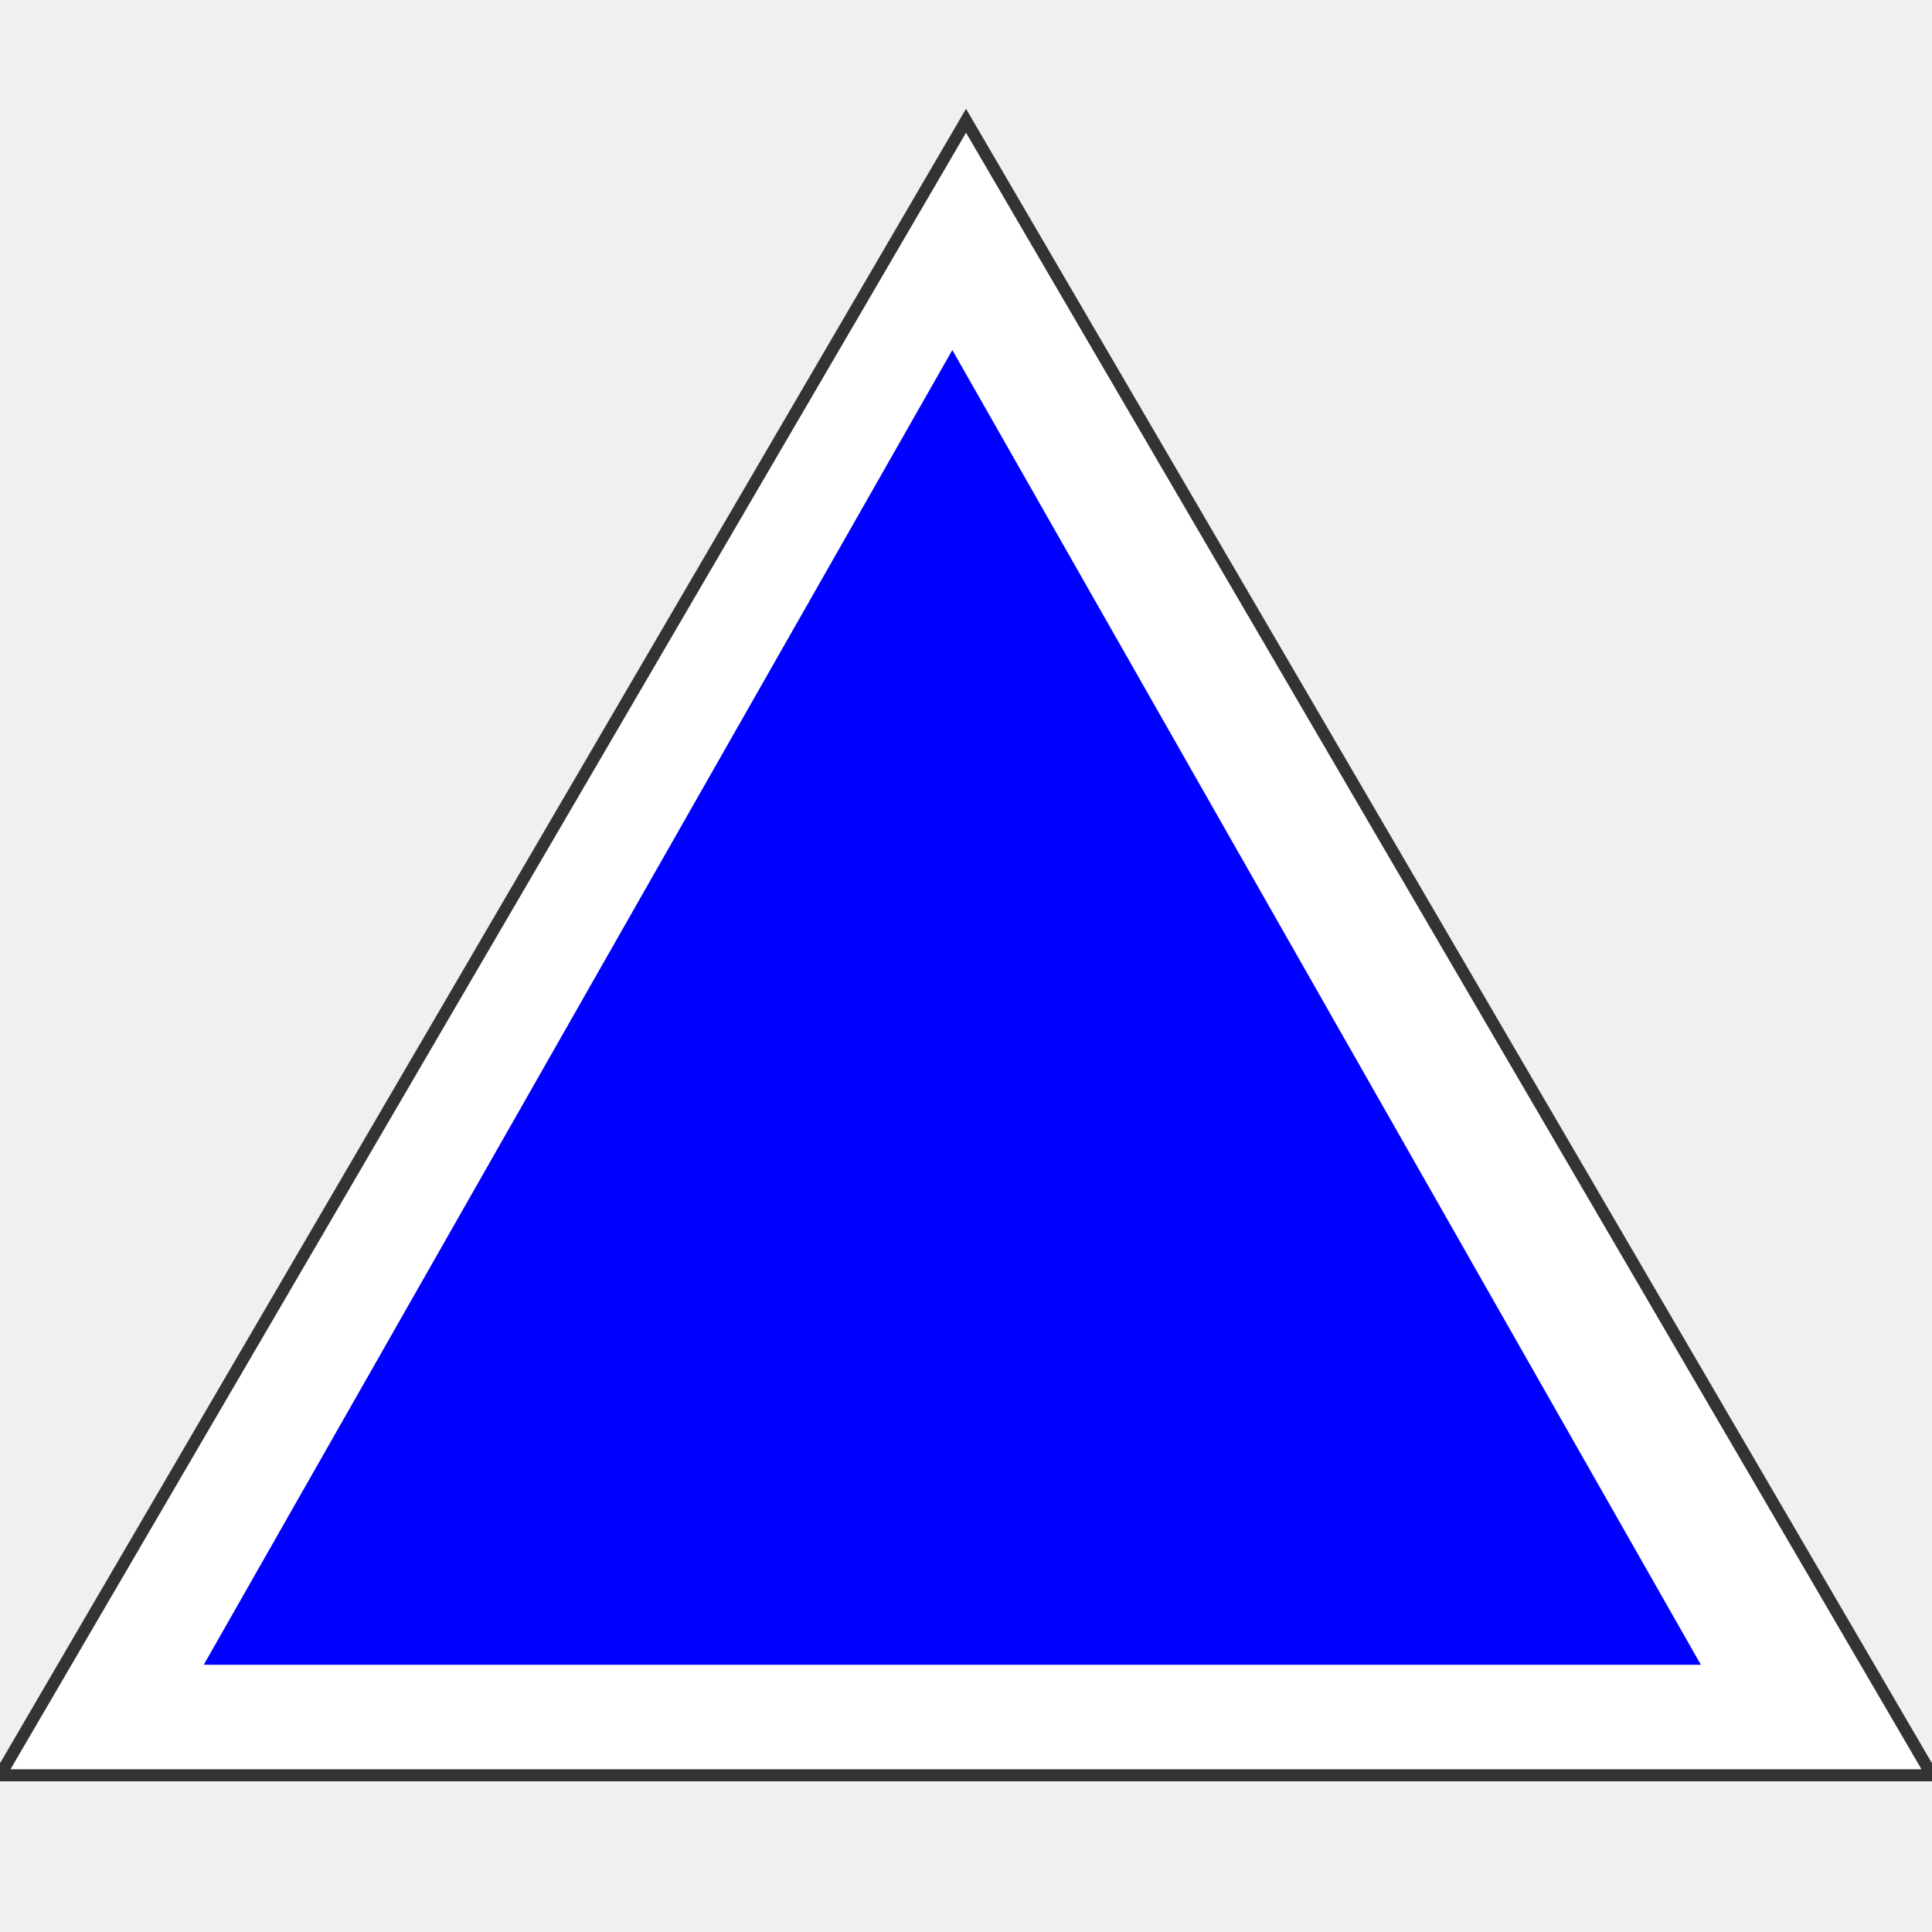
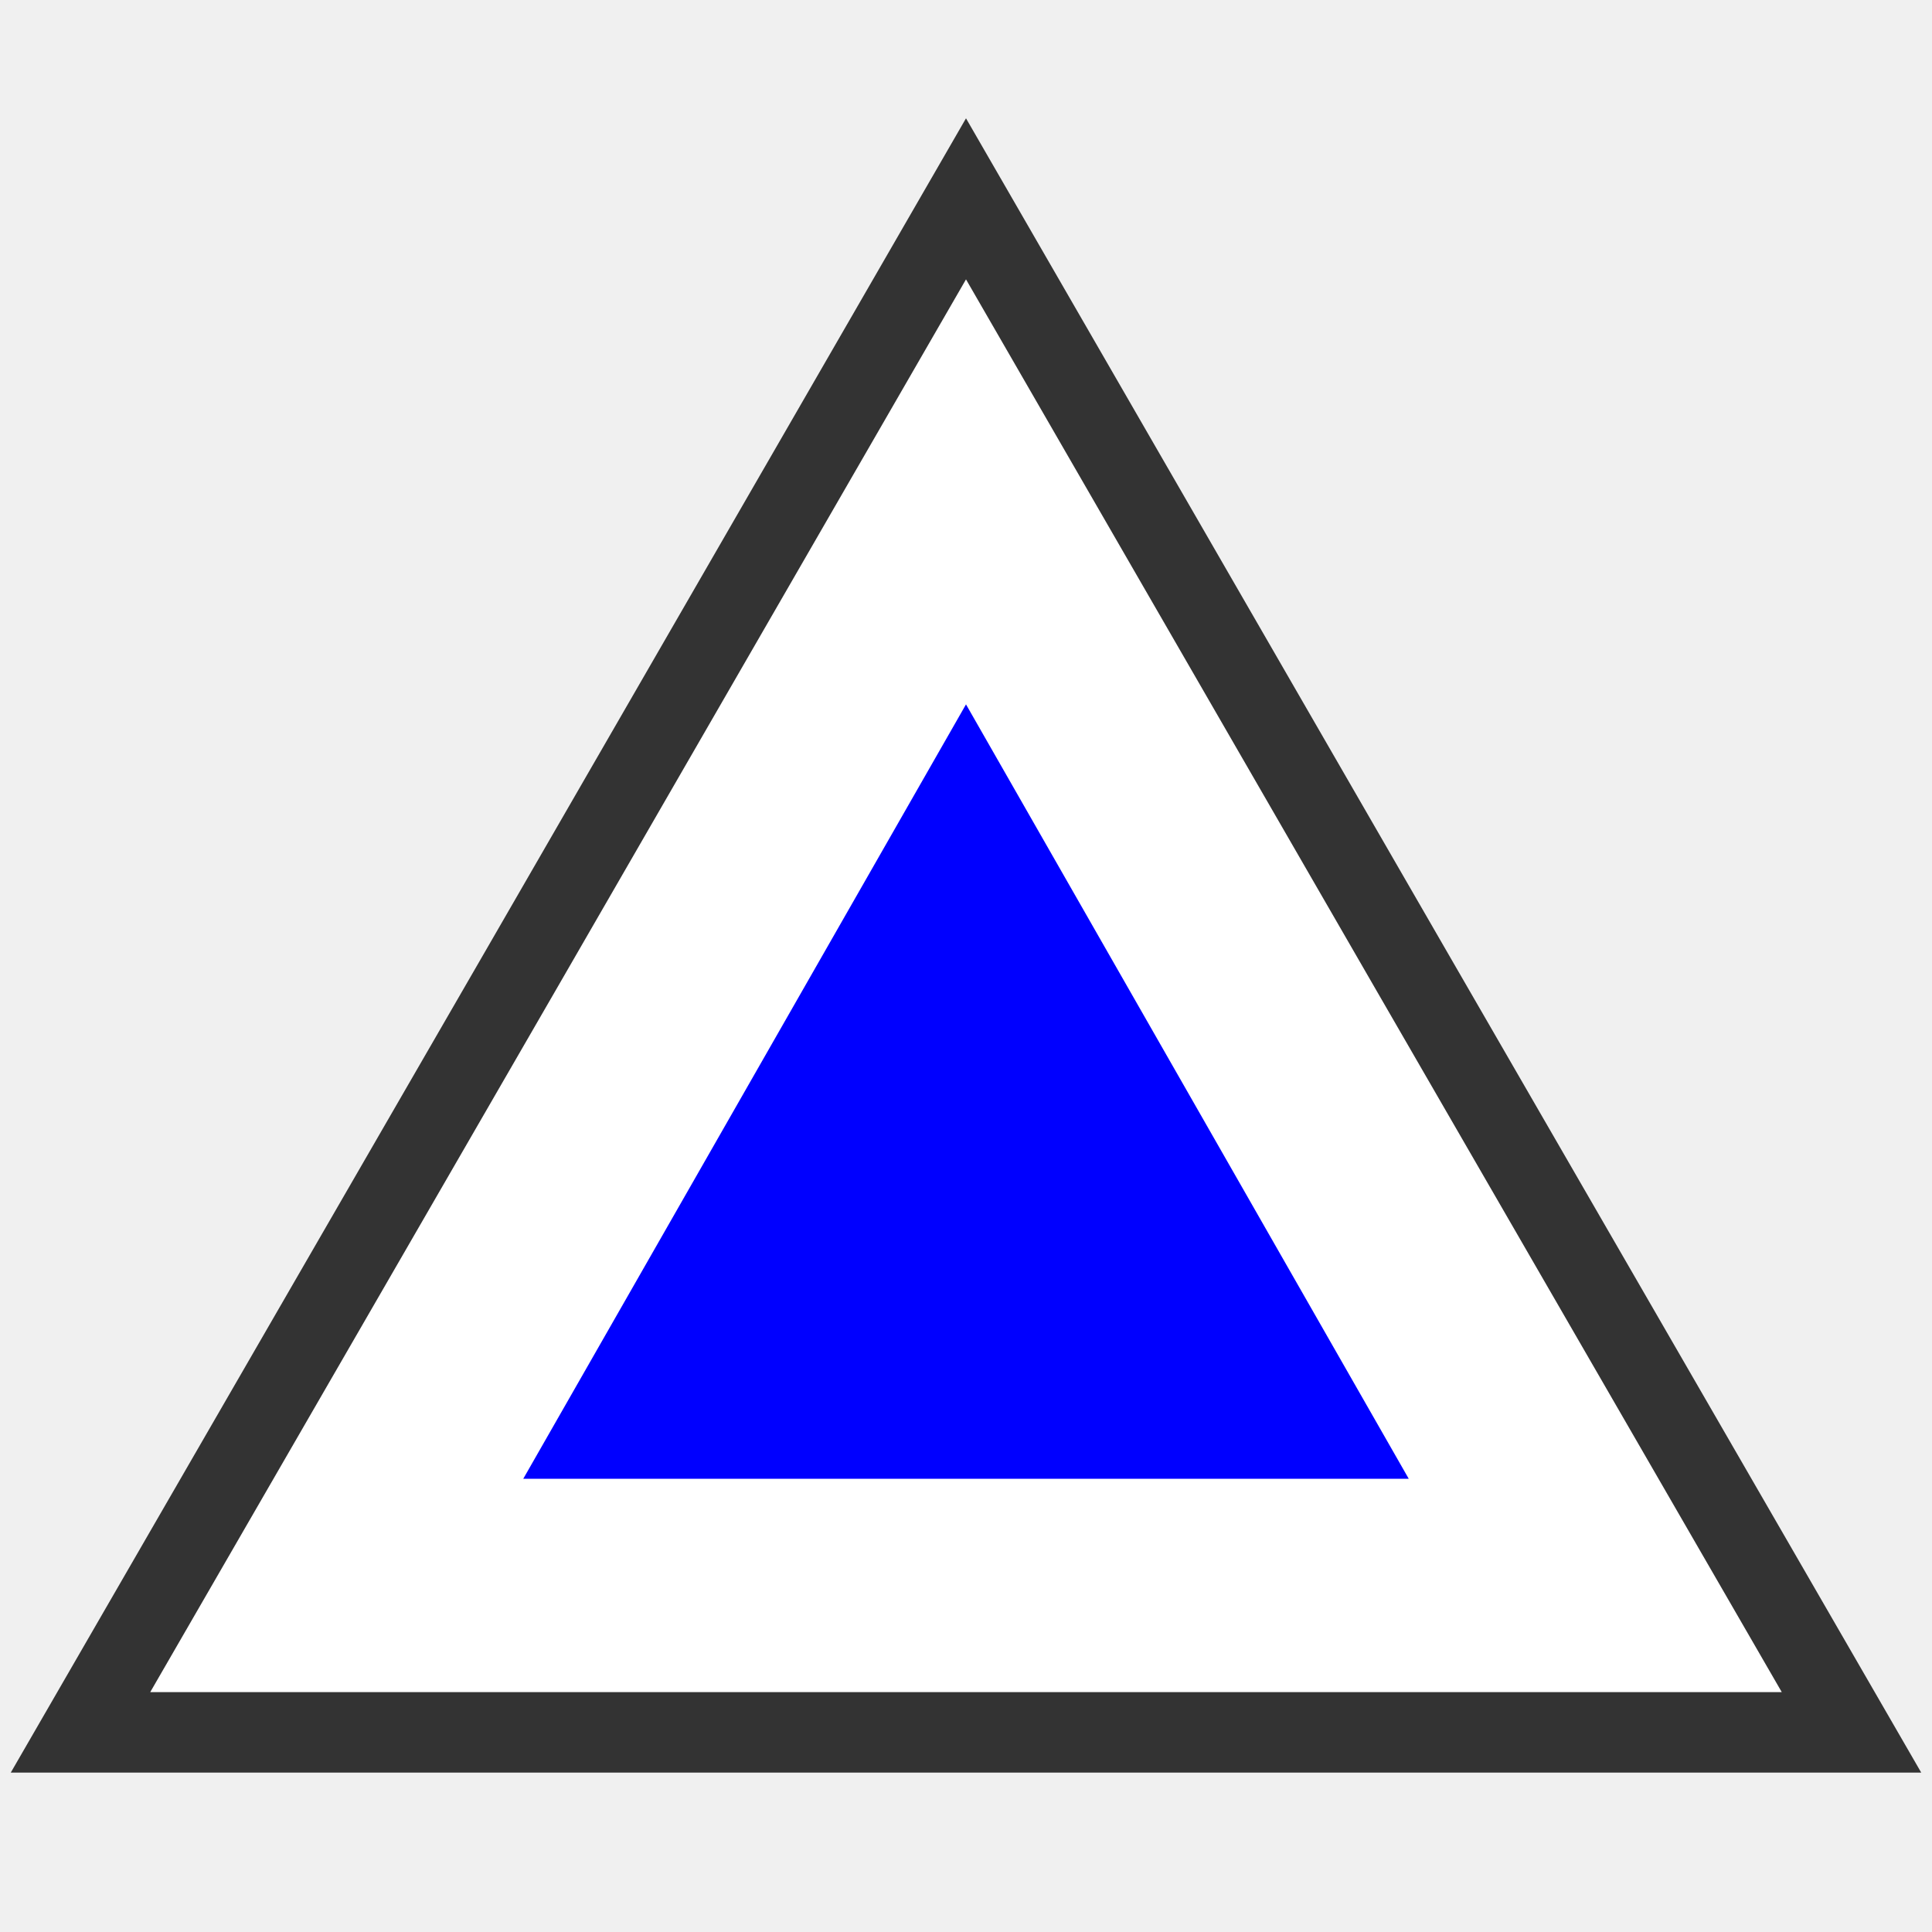
- <svg xmlns="http://www.w3.org/2000/svg" xmlns:xlink="http://www.w3.org/1999/xlink" version="1.1" preserveAspectRatio="xMidYMid meet" viewBox="0 0 640 640" width="640" height="640">
+ <svg xmlns="http://www.w3.org/2000/svg" xmlns:xlink="http://www.w3.org/1999/xlink" version="1.1" preserveAspectRatio="xMidYMid meet" viewBox="0 0 24 24" width="24" height="24">
  <defs>
-     <path d="M160 314.04L0 588.08L320.01 588.08L640 588.08L480.02 314.04L320.01 40L160 314.04Z" id="aAx8FiplA" />
-     <path d="M193.2 334.74L70.93 549.48L315.47 549.48L560 549.48L437.75 334.74L315.47 120L193.2 334.74Z" id="abCEs1KCu" />
+     <path d="M17.5 12L23 21.52L12 21.52L1 21.52L6.5 12L12 2.47L17.5 12Z" id="ewuYFKpbz" />
+     <path d="M14.75 13.56L17.5 18.37L12 18.37L6.5 18.37L9.25 13.56L12 8.75L14.75 13.56Z" id="a3x8TCBG30" />
  </defs>
  <g>
    <g>
      <g>
-         <use xlink:href="#aAx8FiplA" opacity="1" fill="#ffffff" fill-opacity="1" />
+         <use xlink:href="#ewuYFKpbz" opacity="1" fill="#ffffff" fill-opacity="1" />
        <g>
-           <use xlink:href="#aAx8FiplA" opacity="1" fill-opacity="0" stroke="#333333" stroke-width="4" stroke-opacity="1" />
+           <use xlink:href="#ewuYFKpbz" opacity="1" fill-opacity="0" stroke="#333333" stroke-width="1" stroke-opacity="1" />
        </g>
      </g>
      <g>
-         <use xlink:href="#abCEs1KCu" opacity="1" fill="#0000ff" fill-opacity="1" />
+         <use xlink:href="#a3x8TCBG30" opacity="1" fill="#0000ff" fill-opacity="1" />
        <g>
-           <use xlink:href="#abCEs1KCu" opacity="1" fill-opacity="0" stroke="#0000ff" stroke-width="4" stroke-opacity="1" />
+           <use xlink:href="#a3x8TCBG30" opacity="1" fill-opacity="0" stroke="#333333" stroke-width="0" stroke-opacity="1" />
        </g>
      </g>
    </g>
  </g>
</svg>
